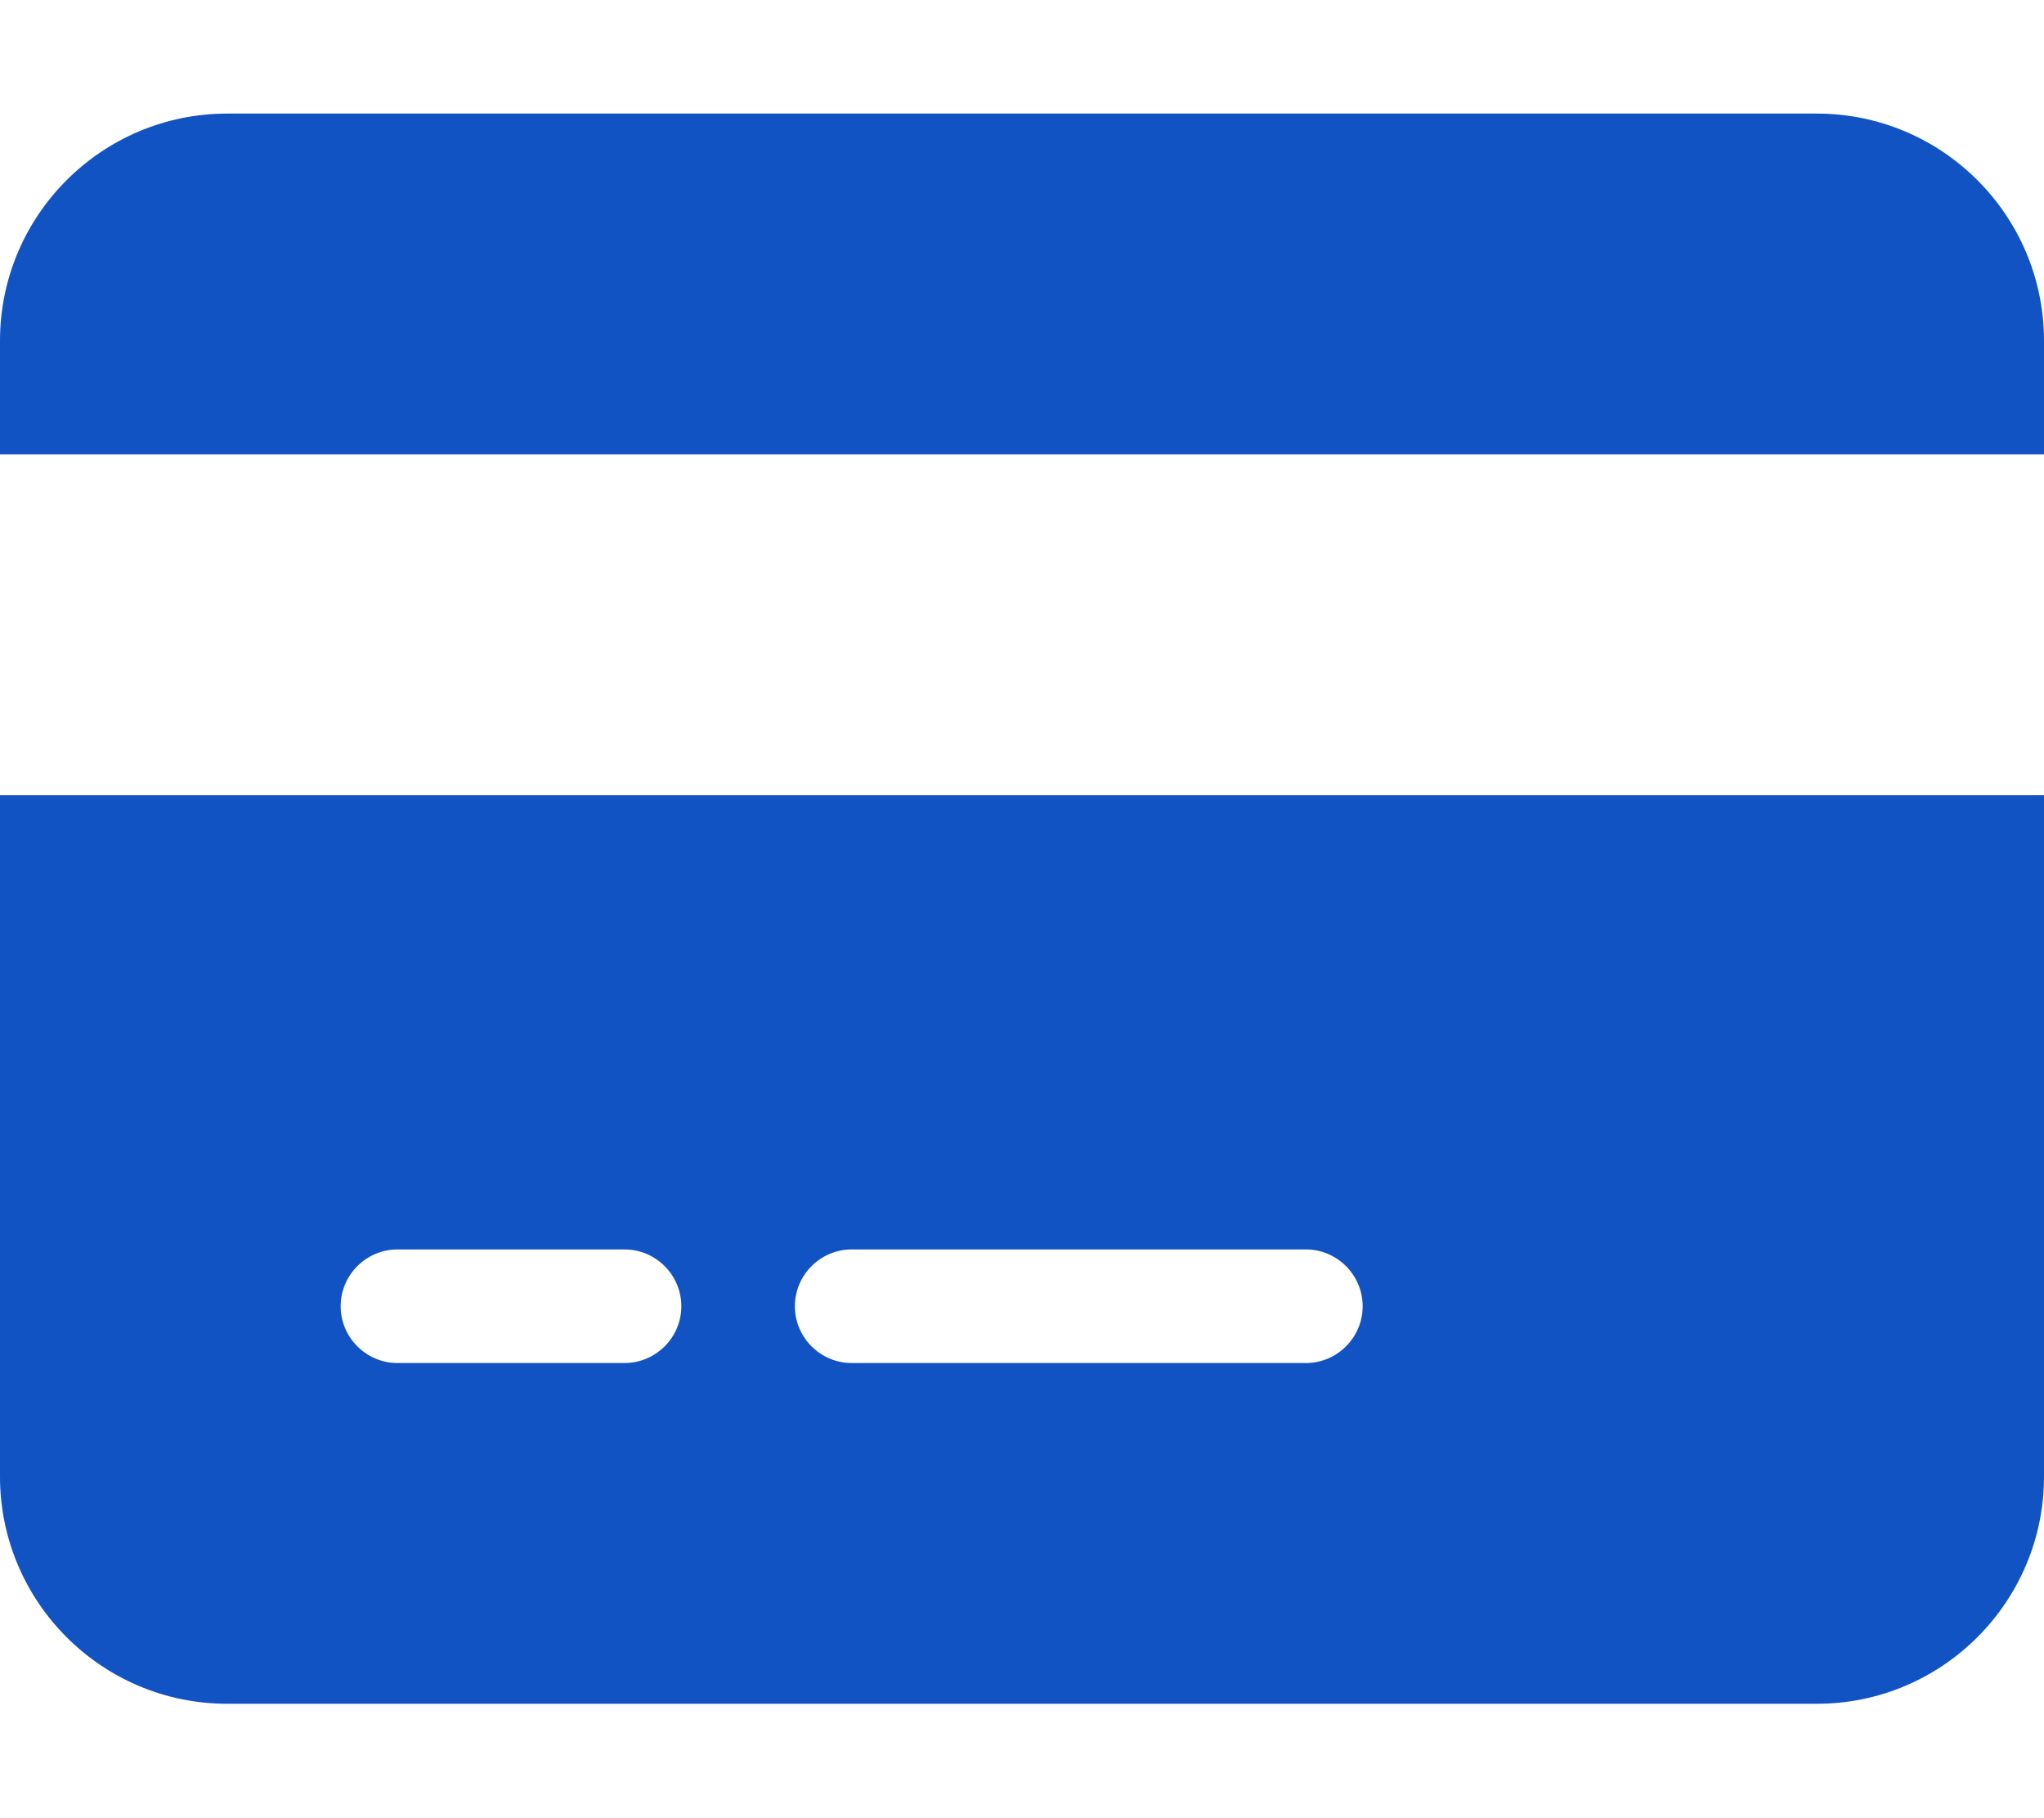
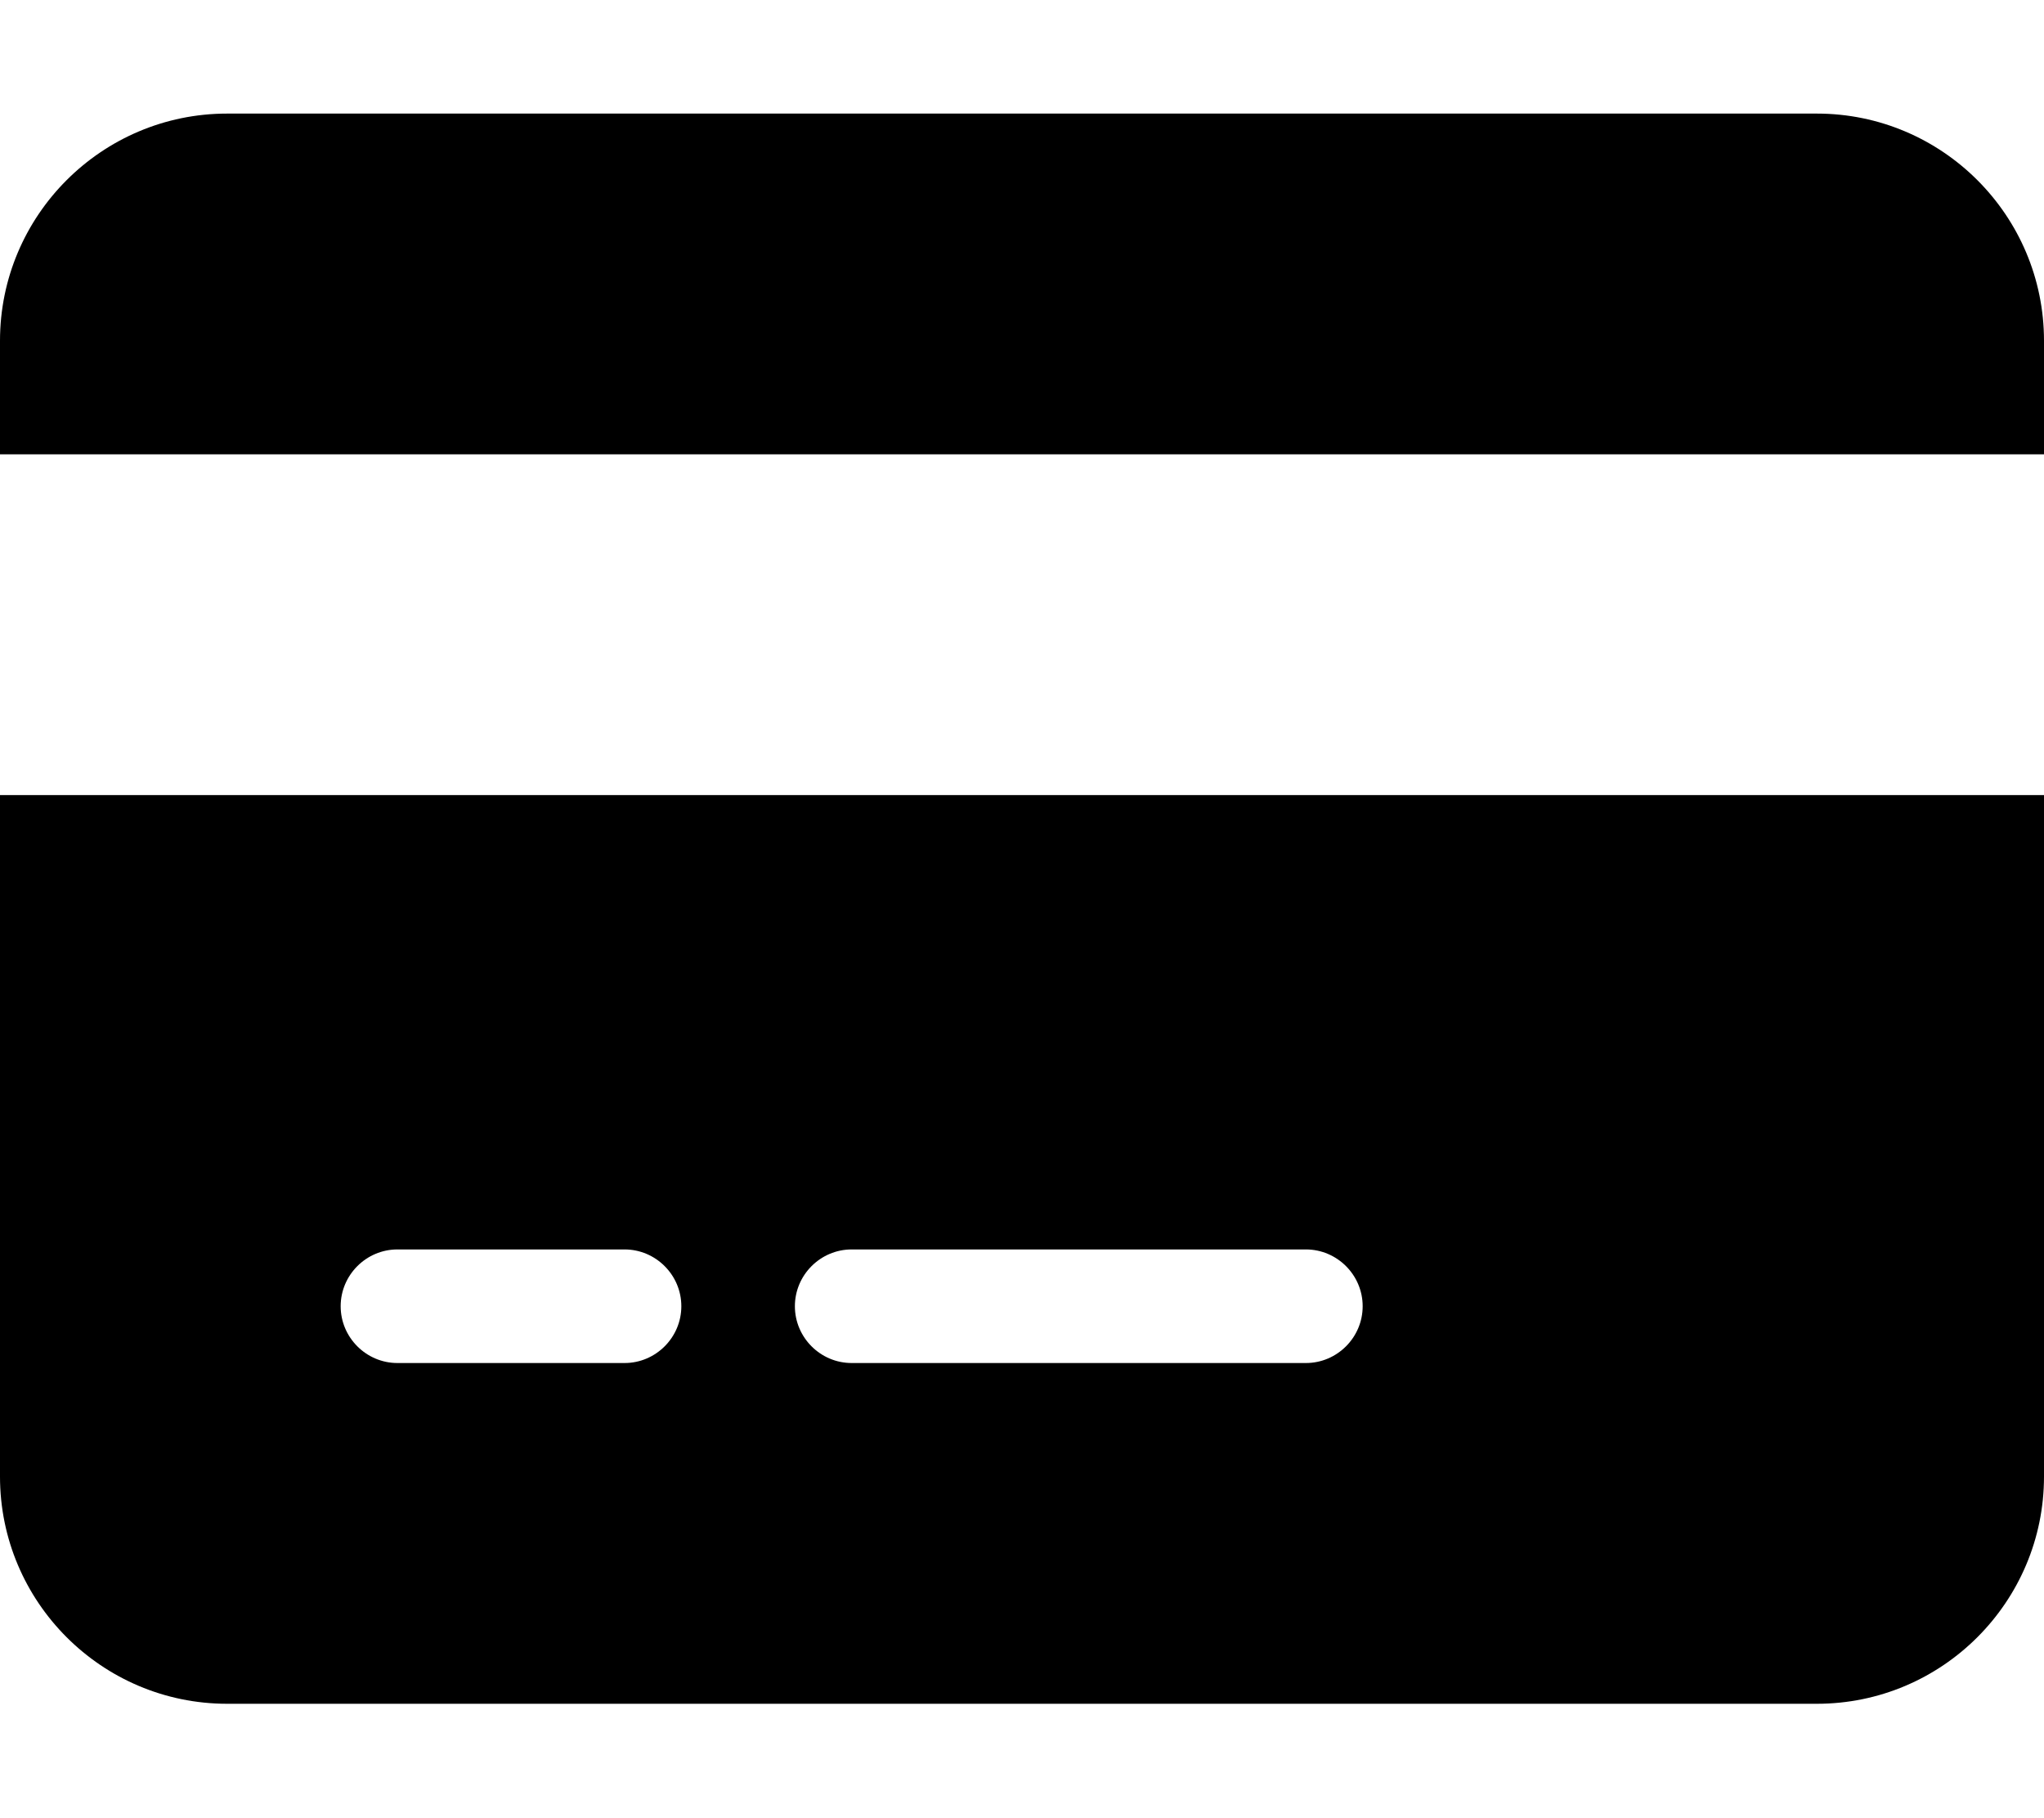
<svg xmlns="http://www.w3.org/2000/svg" height="1em" viewBox="0 0 576 512">
-   <style>svg{fill:#1253c3}</style>
+   <style>svg{fill:inherit}</style>
  <path d="M64 32C28.7 32 0 60.7 0 96v32H576V96c0-35.3-28.7-64-64-64H64zM576 224H0V416c0 35.3 28.7 64 64 64H512c35.3 0 64-28.7 64-64V224zM112 352h64c8.8 0 16 7.2 16 16s-7.2 16-16 16H112c-8.8 0-16-7.2-16-16s7.2-16 16-16zm112 16c0-8.8 7.2-16 16-16H368c8.8 0 16 7.2 16 16s-7.2 16-16 16H240c-8.8 0-16-7.2-16-16z" />
</svg>
